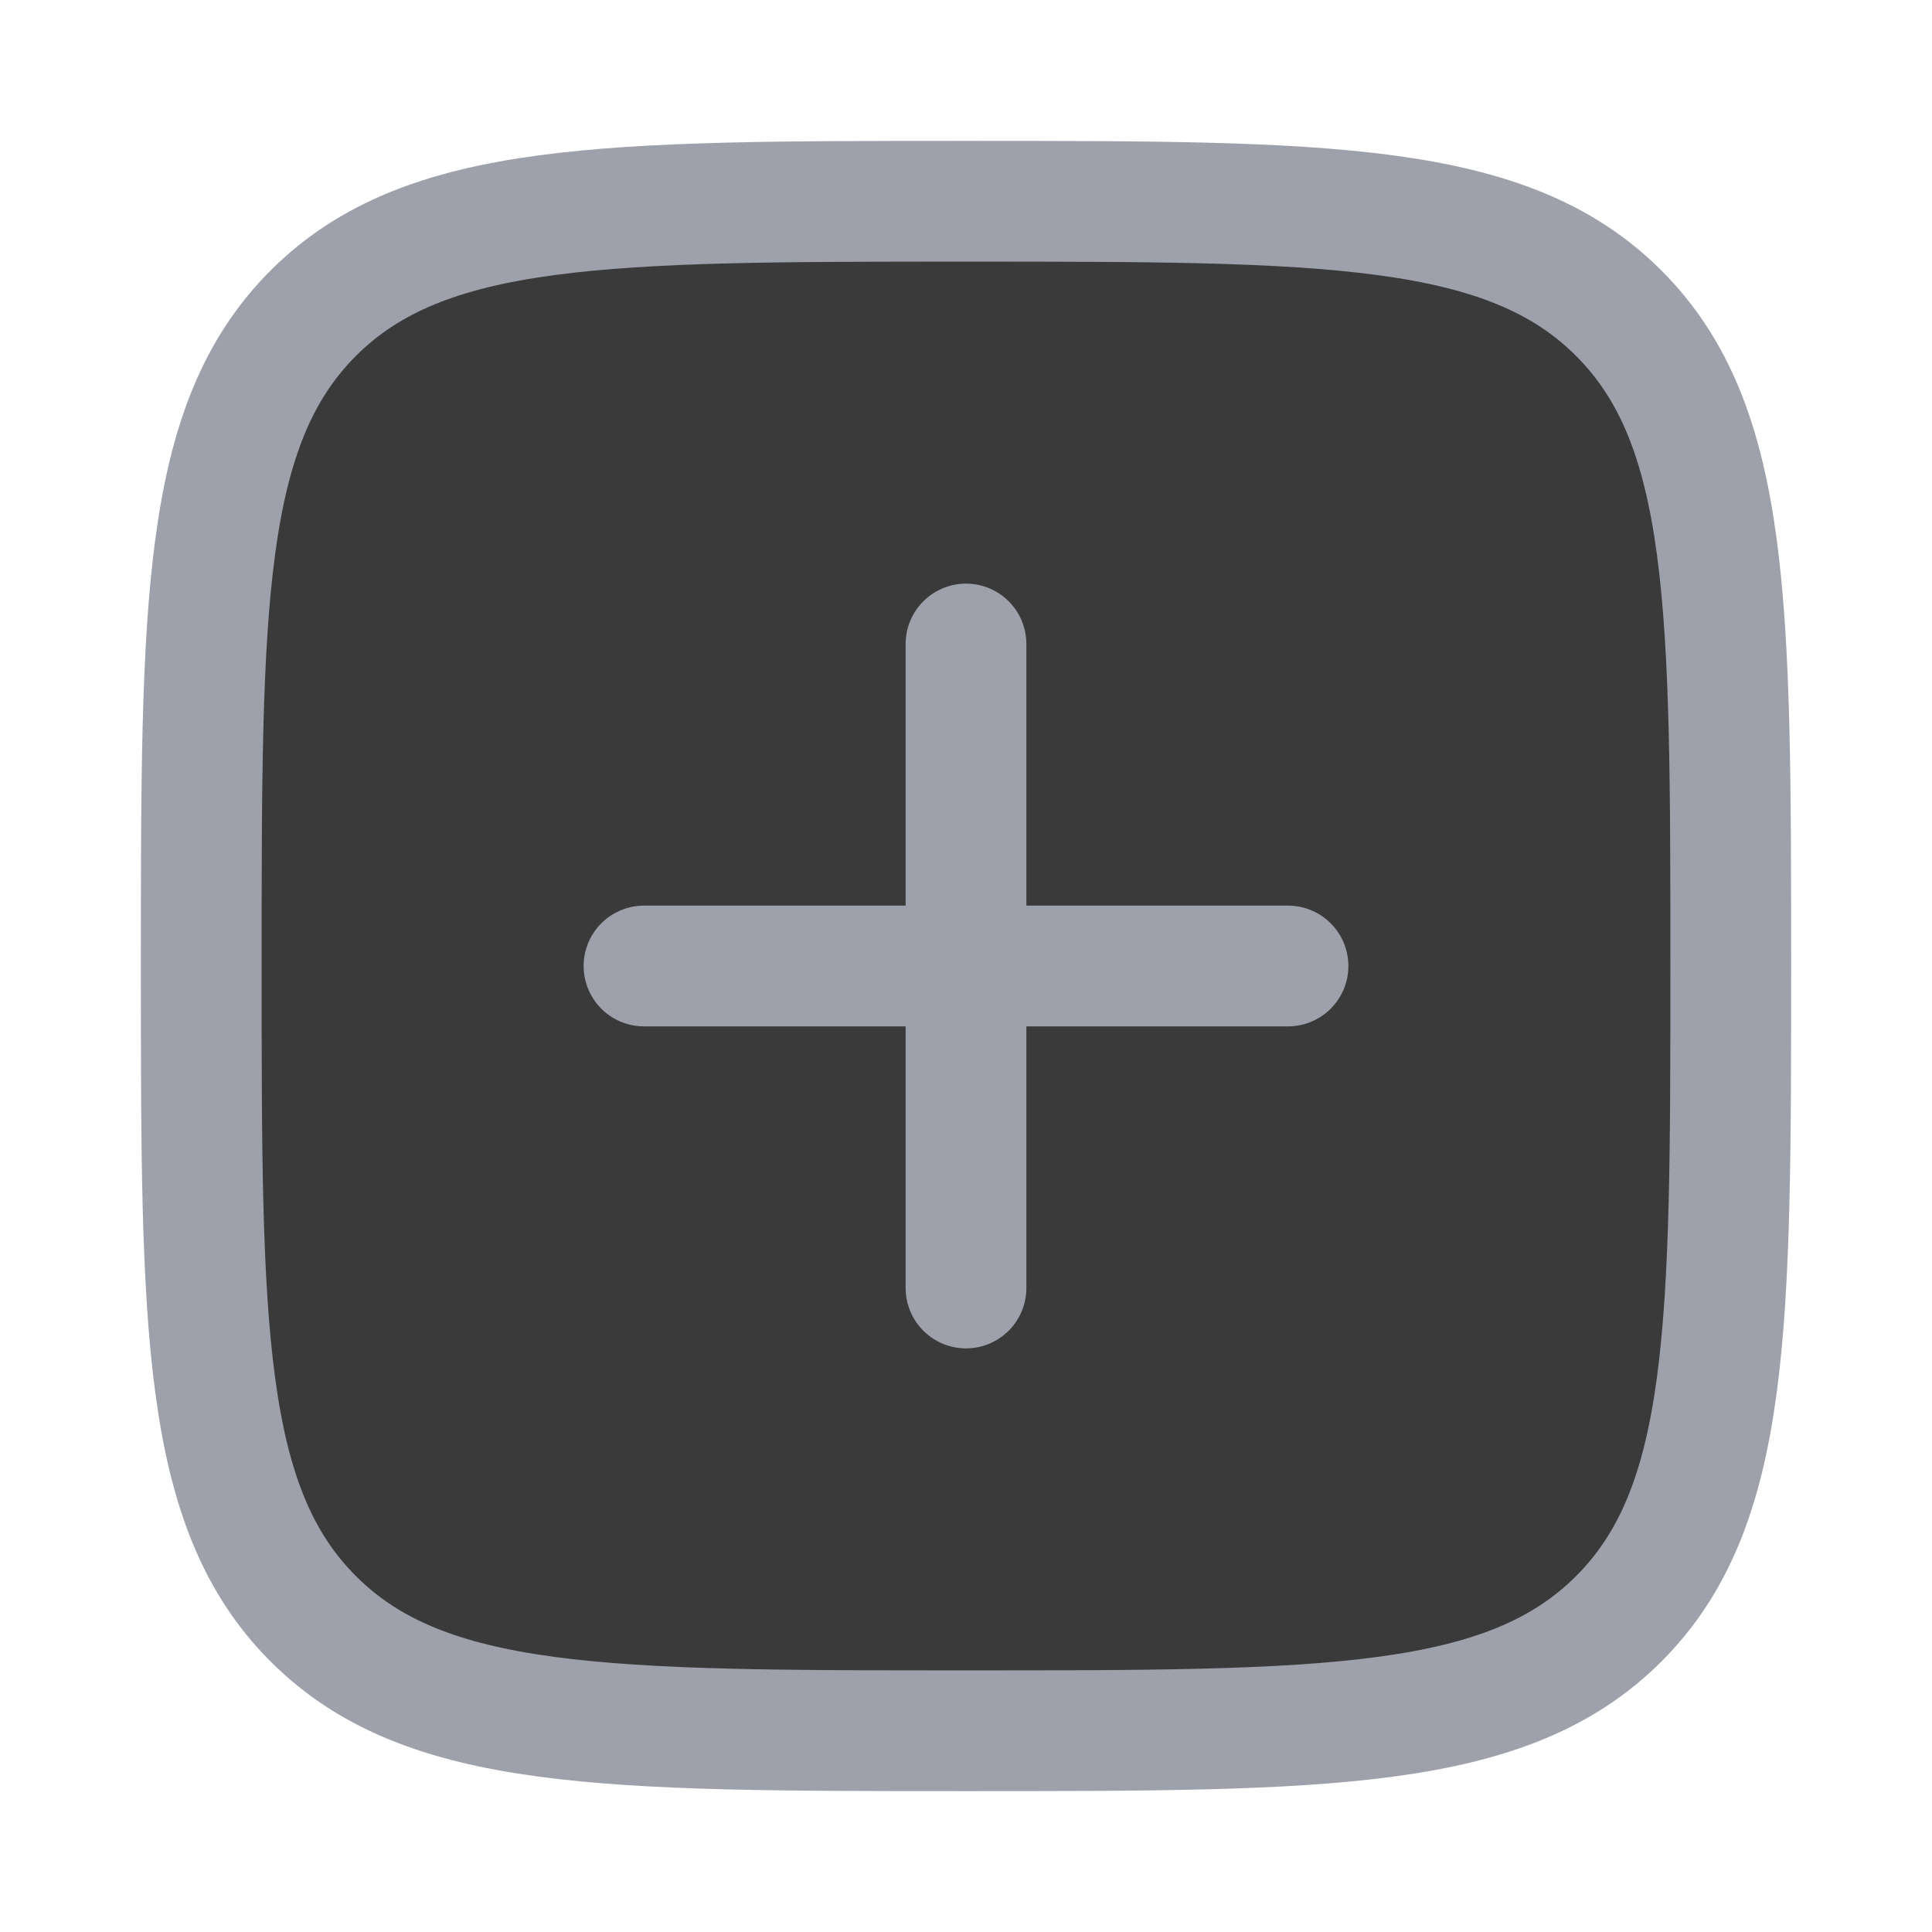
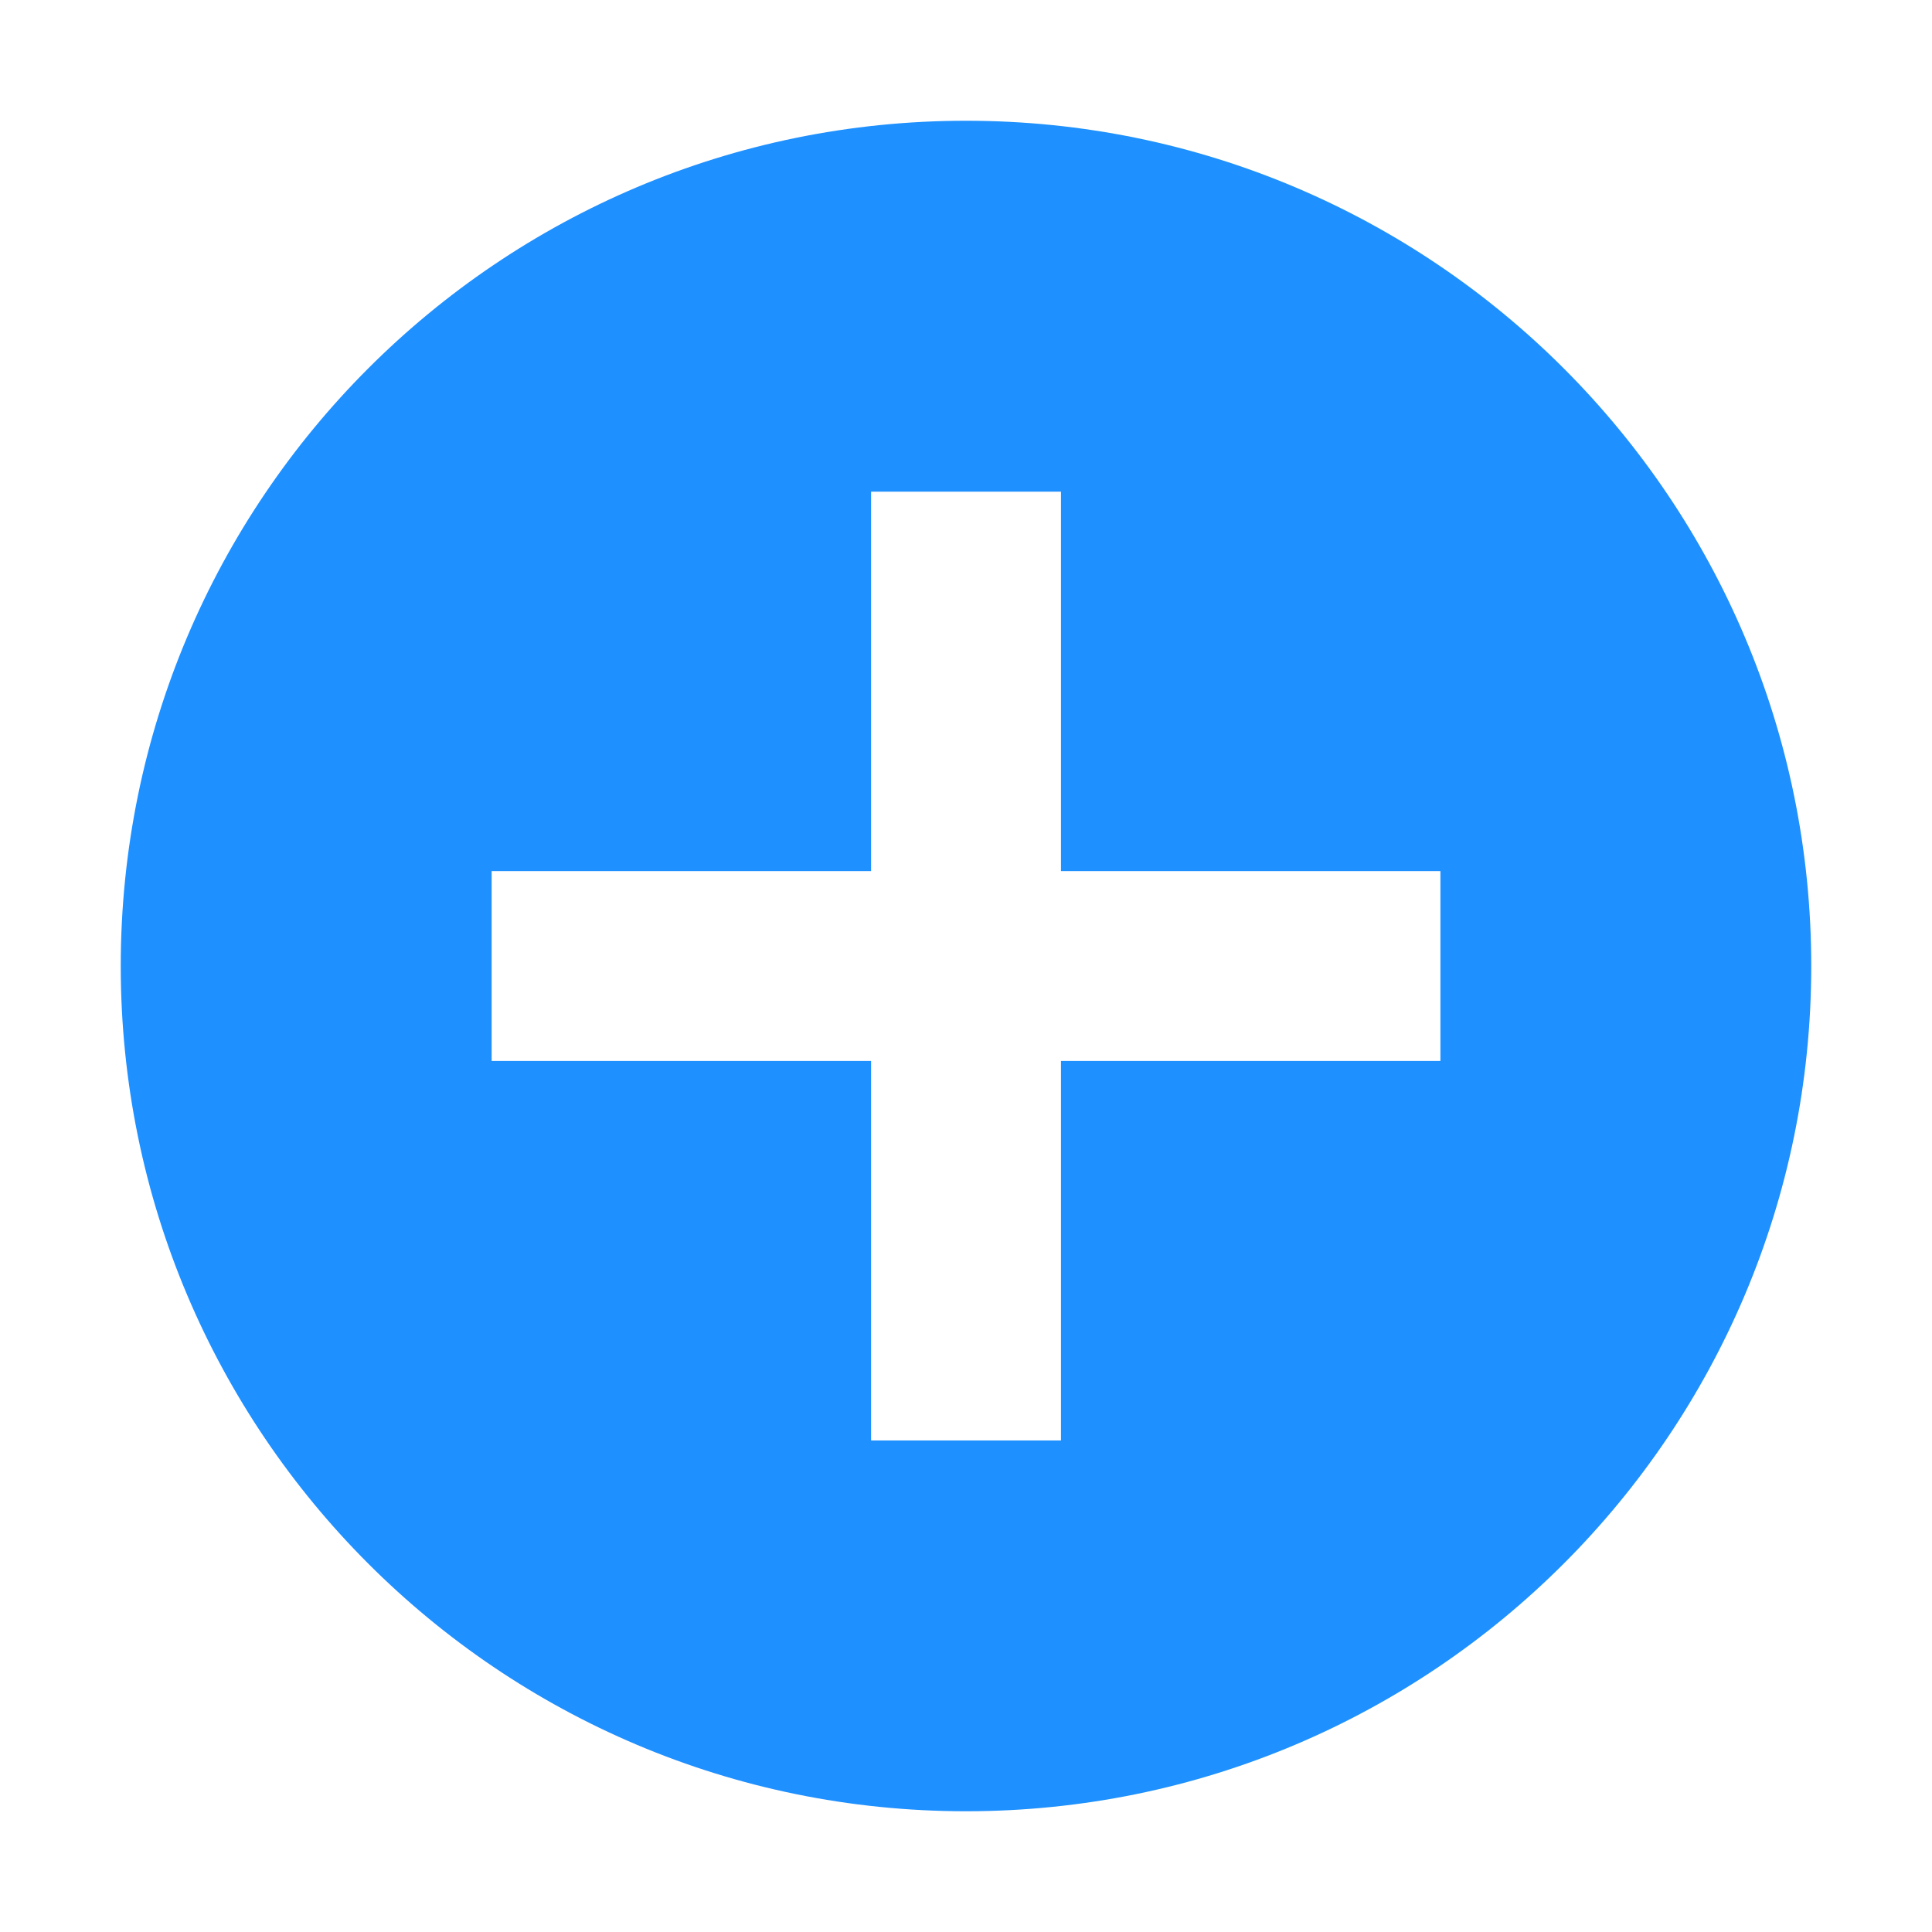
- <svg xmlns="http://www.w3.org/2000/svg" viewBox="0 0 24 24" width="16" height="16" fill="#3a3a3a" stroke="#9ea1ab" stroke-width="1.5" stroke-linecap="round" stroke-linejoin="round">
-   <path d="M2.5 12C2.5 7.522 2.5 5.283 3.891 3.891C5.282 2.5 7.522 2.5 12 2.5C16.478 2.5 18.718 2.5 20.109 3.891C21.5 5.283 21.5 7.522 21.5 12C21.5 16.478 21.5 18.718 20.109 20.109C18.718 21.5 16.478 21.5 12 21.5C7.522 21.5 5.282 21.5 3.891 20.109C2.5 18.718 2.5 16.478 2.5 12Z" />
-   <path d="M12 8V16M16 12L8 12" stroke="#9ea1ab" />
+ <svg xmlns="http://www.w3.org/2000/svg" height="32" viewBox="0 0 32 32" width="32">
+   <path d="m16 2a14 14 0 0 0 -14 14 14 14 0 0 0 14 14 14 14 0 0 0 14-14 14 14 0 0 0 -14-14zm-1.572 6.143h3.145v6.285h6.285v3.145h-6.285v6.285h-3.145v-6.285h-6.285v-3.145h6.285z" fill="#1e90ff" />
</svg>
